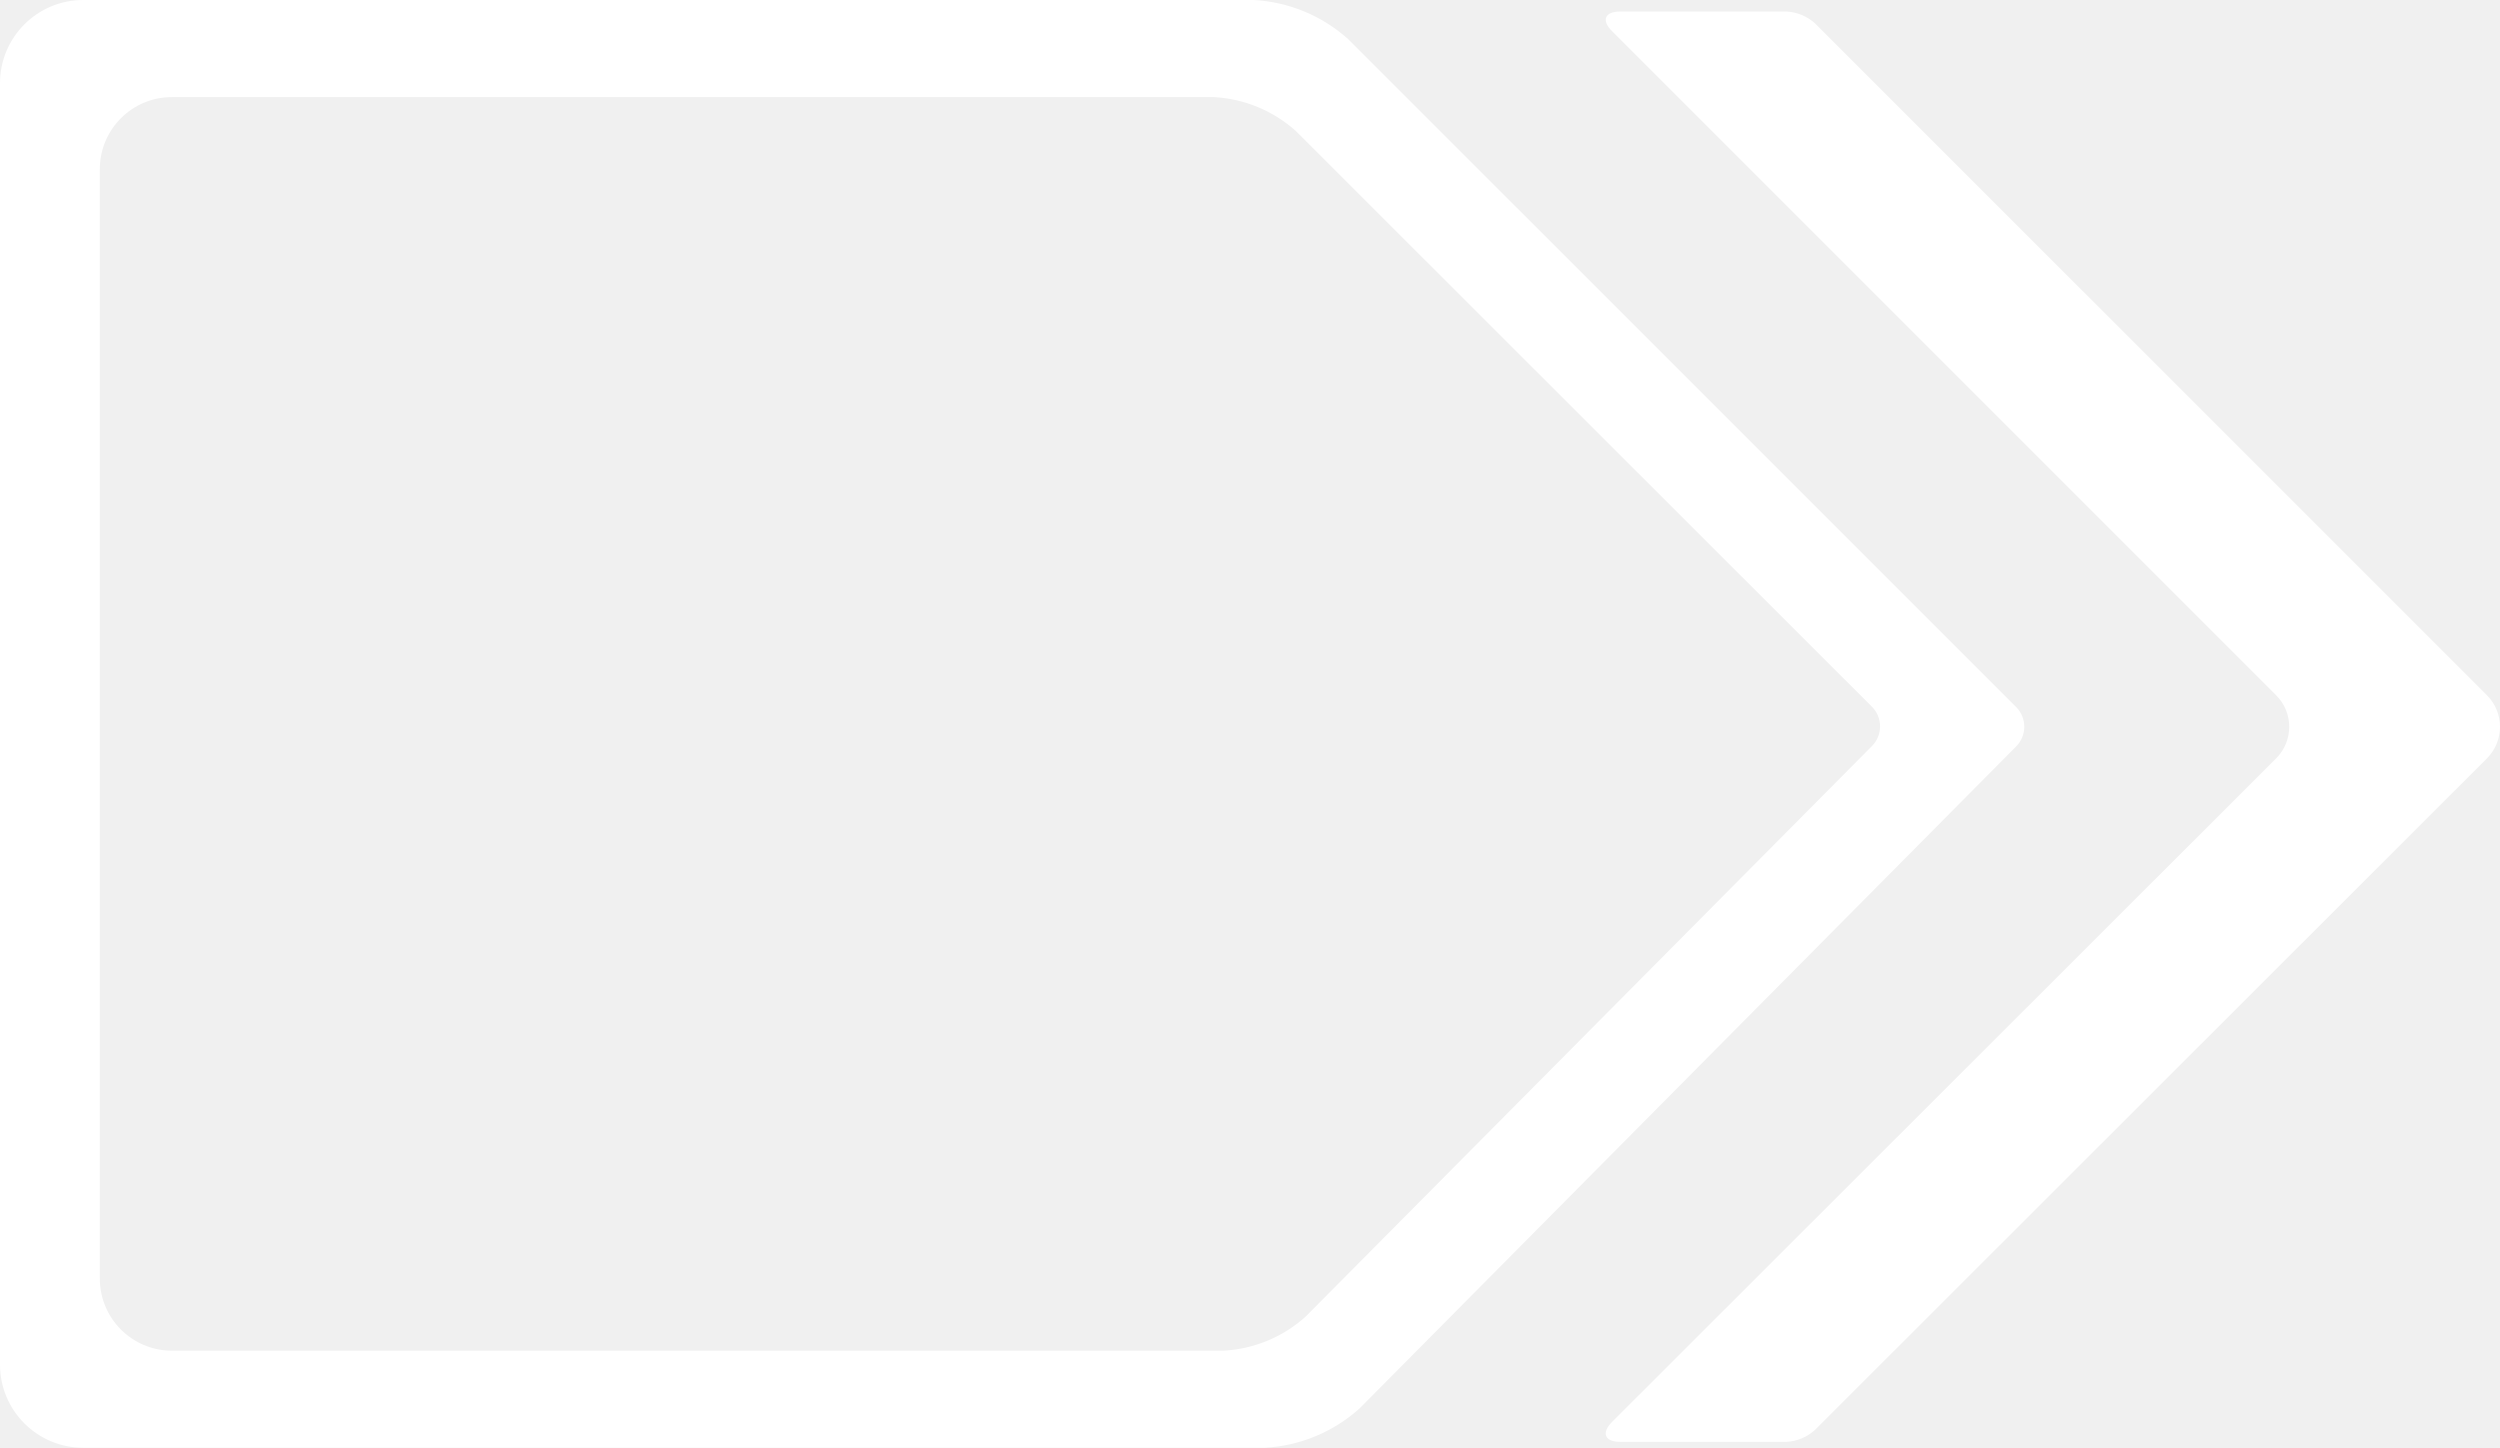
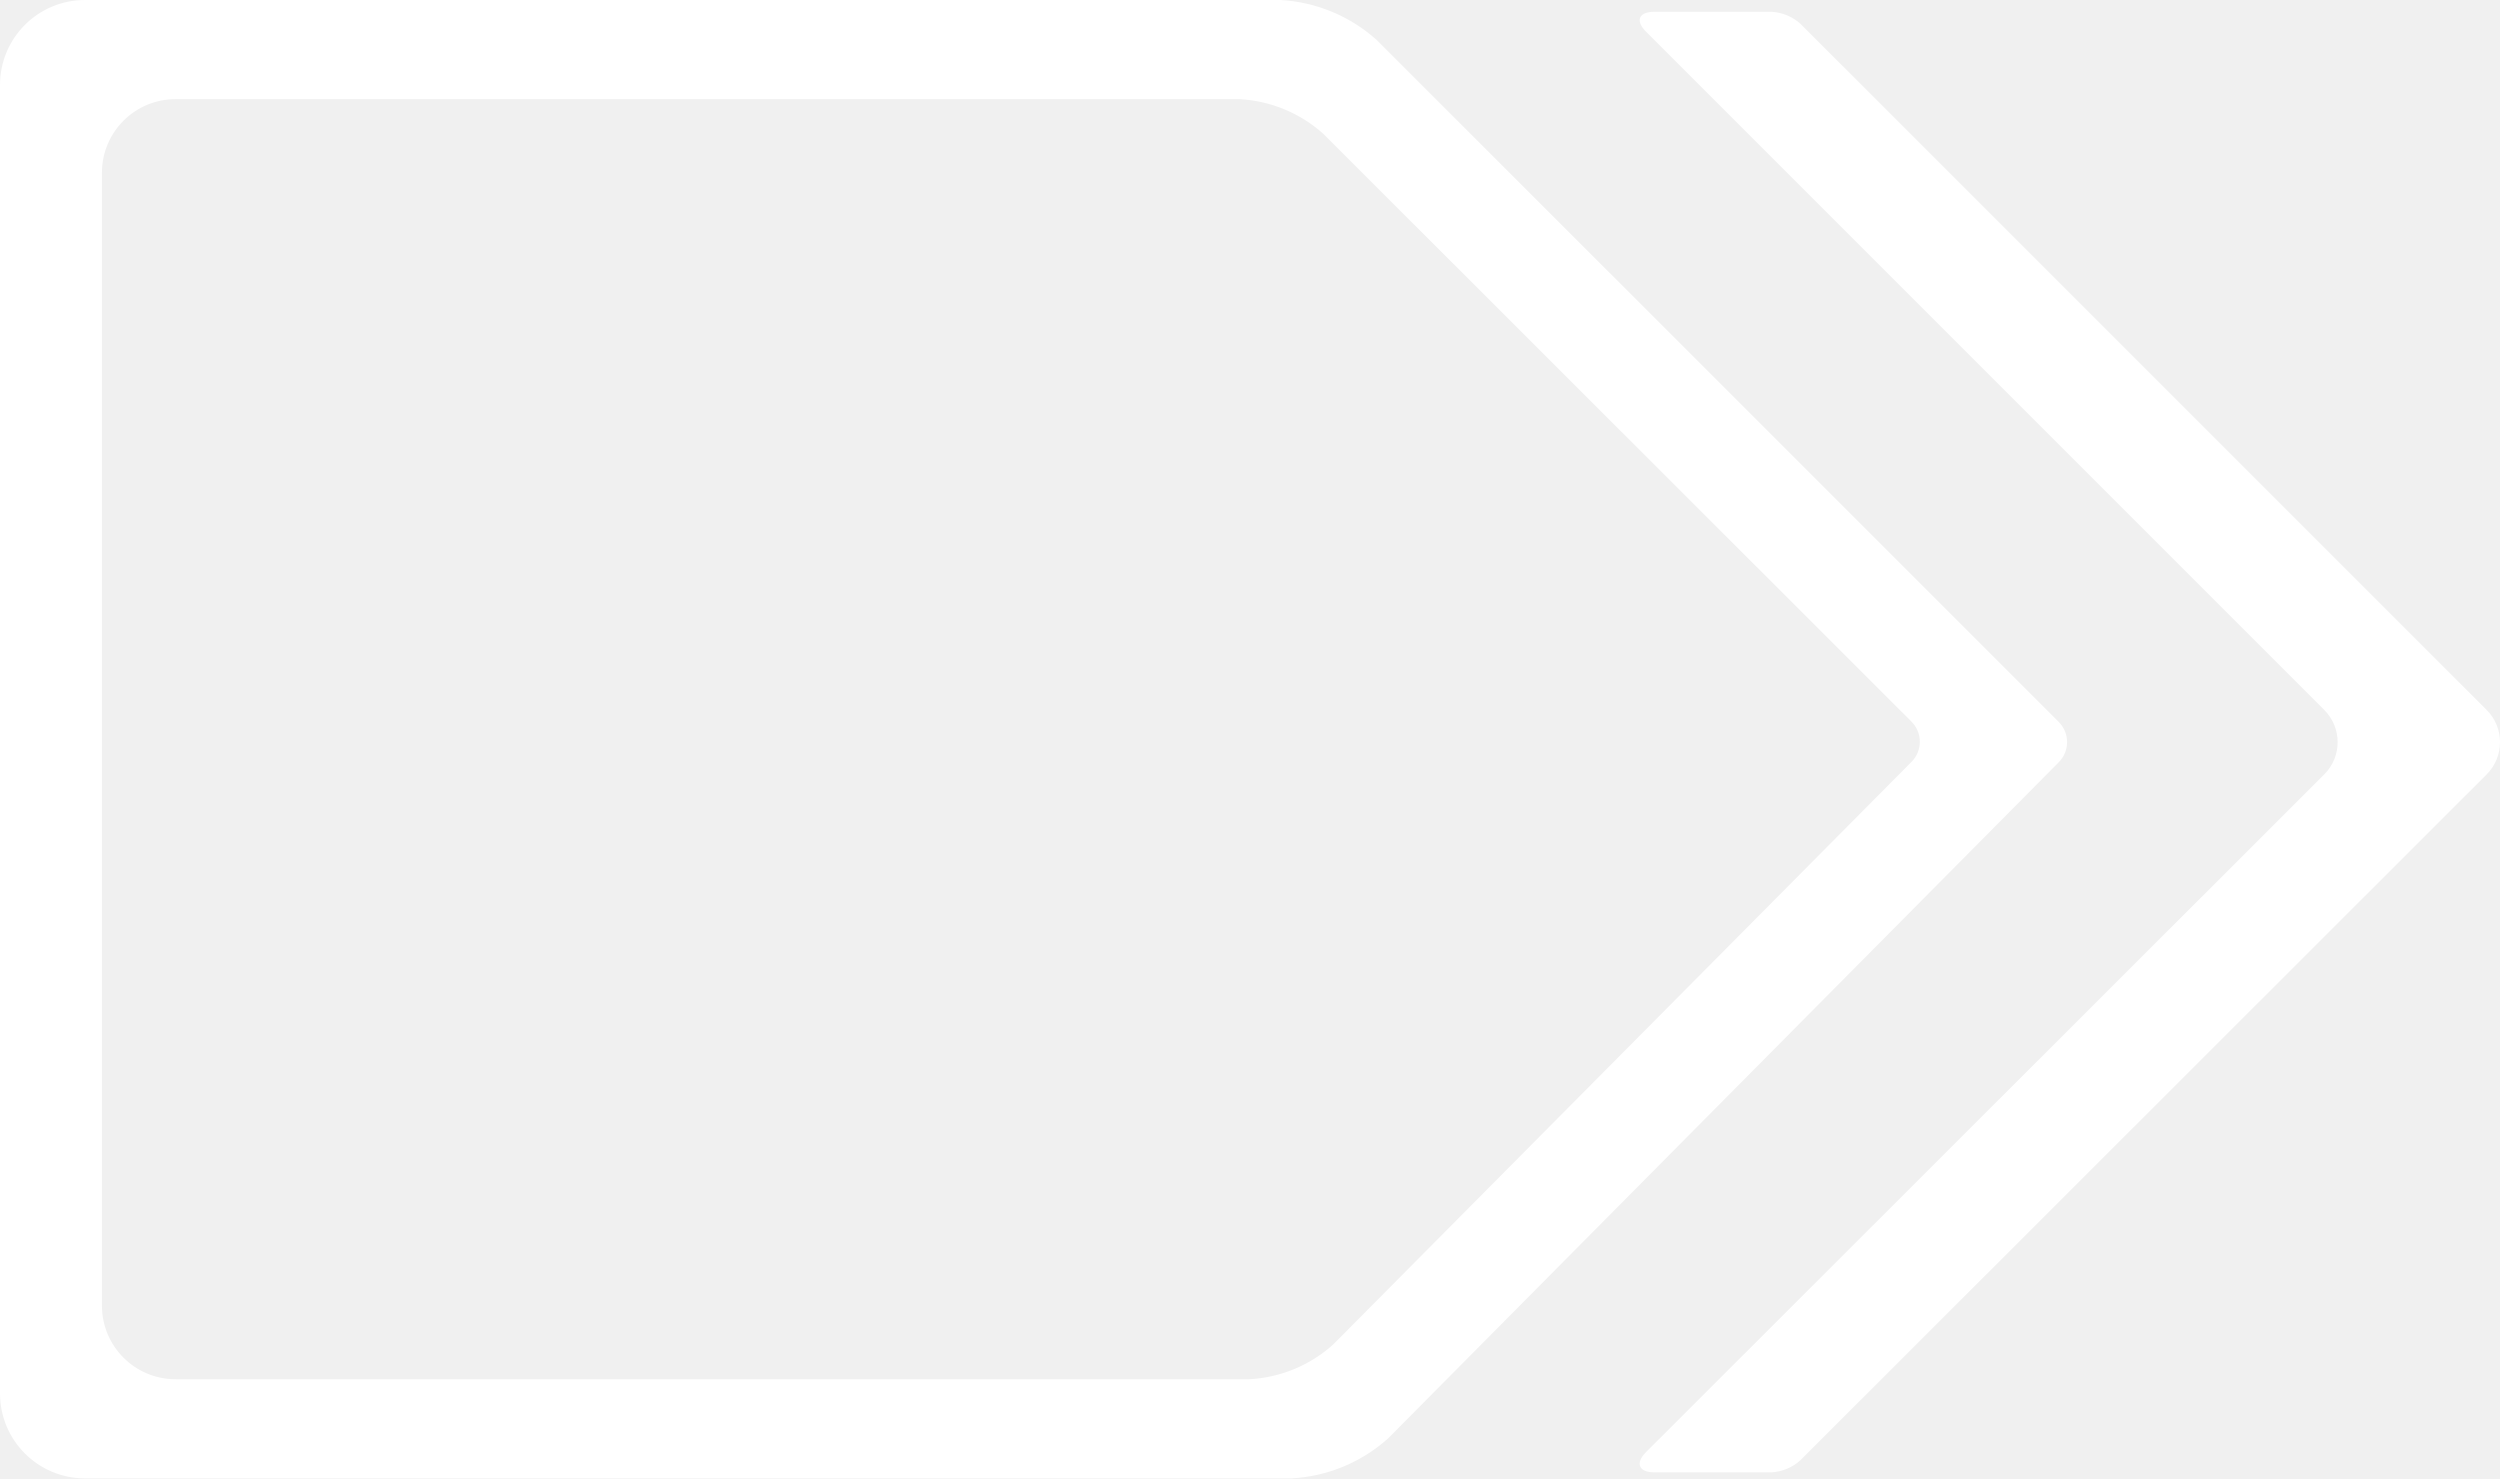
- <svg xmlns="http://www.w3.org/2000/svg" id="Layer_1" data-name="Layer 1" viewBox="0 0 338.071 195.78">
-   <path d="M241.59,266.125a6.195,6.195,0,0,0,3.83-1.6l90.91-90.85a6.045,6.045,0,0,0-.02-8.51l-90.88-90.87a6.234,6.234,0,0,0-3.84-1.59h-22.5c-2.08,0-2.57,1.18-1.1,2.65l89.81,89.81a6.027,6.027,0,0,1,.02,8.51l-89.85,89.78c-1.45,1.47-.96,2.67,1.12,2.67Z" transform="translate(0 -71.145)" fill="#fff" fill-rule="evenodd" />
-   <path d="M0,82.395v173.28a11.254,11.254,0,0,0,11.25,11.25H171.03a20.834,20.834,0,0,0,12.8-5.3l88.82-89.55a3.778,3.778,0,0,0-.01-5.32l-90.31-90.3a20.787,20.787,0,0,0-12.8-5.31H11.25A11.254,11.254,0,0,0,0,82.395Zm23.25,171.4a9.748,9.748,0,0,1-9.75-9.74V94.015a9.748,9.748,0,0,1,9.75-9.74H164.14a18.071,18.071,0,0,1,11.1,4.59l77.89,77.84a3.769,3.769,0,0,1,.02,5.32l-76.61,77.18a18.013,18.013,0,0,1-11.1,4.59Z" transform="translate(0 -71.145)" fill="#fff" fill-rule="evenodd" />
+ <svg xmlns="http://www.w3.org/2000/svg" class="nav-arrow" viewBox="0 0 331.071 195.78">
+   <path class="arrow" d="M234.59,262.625a6.195,6.195,0,0,0,3.83-1.6l90.91-90.85a6.045,6.045,0,0,0-.02-8.51l-90.88-90.87a6.234,6.234,0,0,0-3.84-1.59h-15.5c-2.08,0-2.57,1.18-1.1,2.65l89.81,89.81a6.027,6.027,0,0,1,.02,8.51l-89.85,89.78c-1.45,1.47-.96,2.67,1.12,2.67Z" transform="translate(0 -67.645)" fill="#fff" fill-rule="evenodd" />
+   <path class="box" d="M0,78.895v173.28a11.254,11.254,0,0,0,11.25,11.25H171.03a20.834,20.834,0,0,0,12.8-5.3l88.82-89.55a3.778,3.778,0,0,0-.01-5.32l-90.31-90.3a20.787,20.787,0,0,0-12.8-5.31H11.25A11.254,11.254,0,0,0,0,78.895Zm23.25,171.4a9.748,9.748,0,0,1-9.75-9.74V90.515a9.748,9.748,0,0,1,9.75-9.74H164.14a18.071,18.071,0,0,1,11.1,4.59l77.89,77.84a3.769,3.769,0,0,1,.02,5.32l-76.61,77.18a18.013,18.013,0,0,1-11.1,4.59Z" transform="translate(0 -67.645)" fill="#fff" fill-rule="evenodd" />
</svg>
